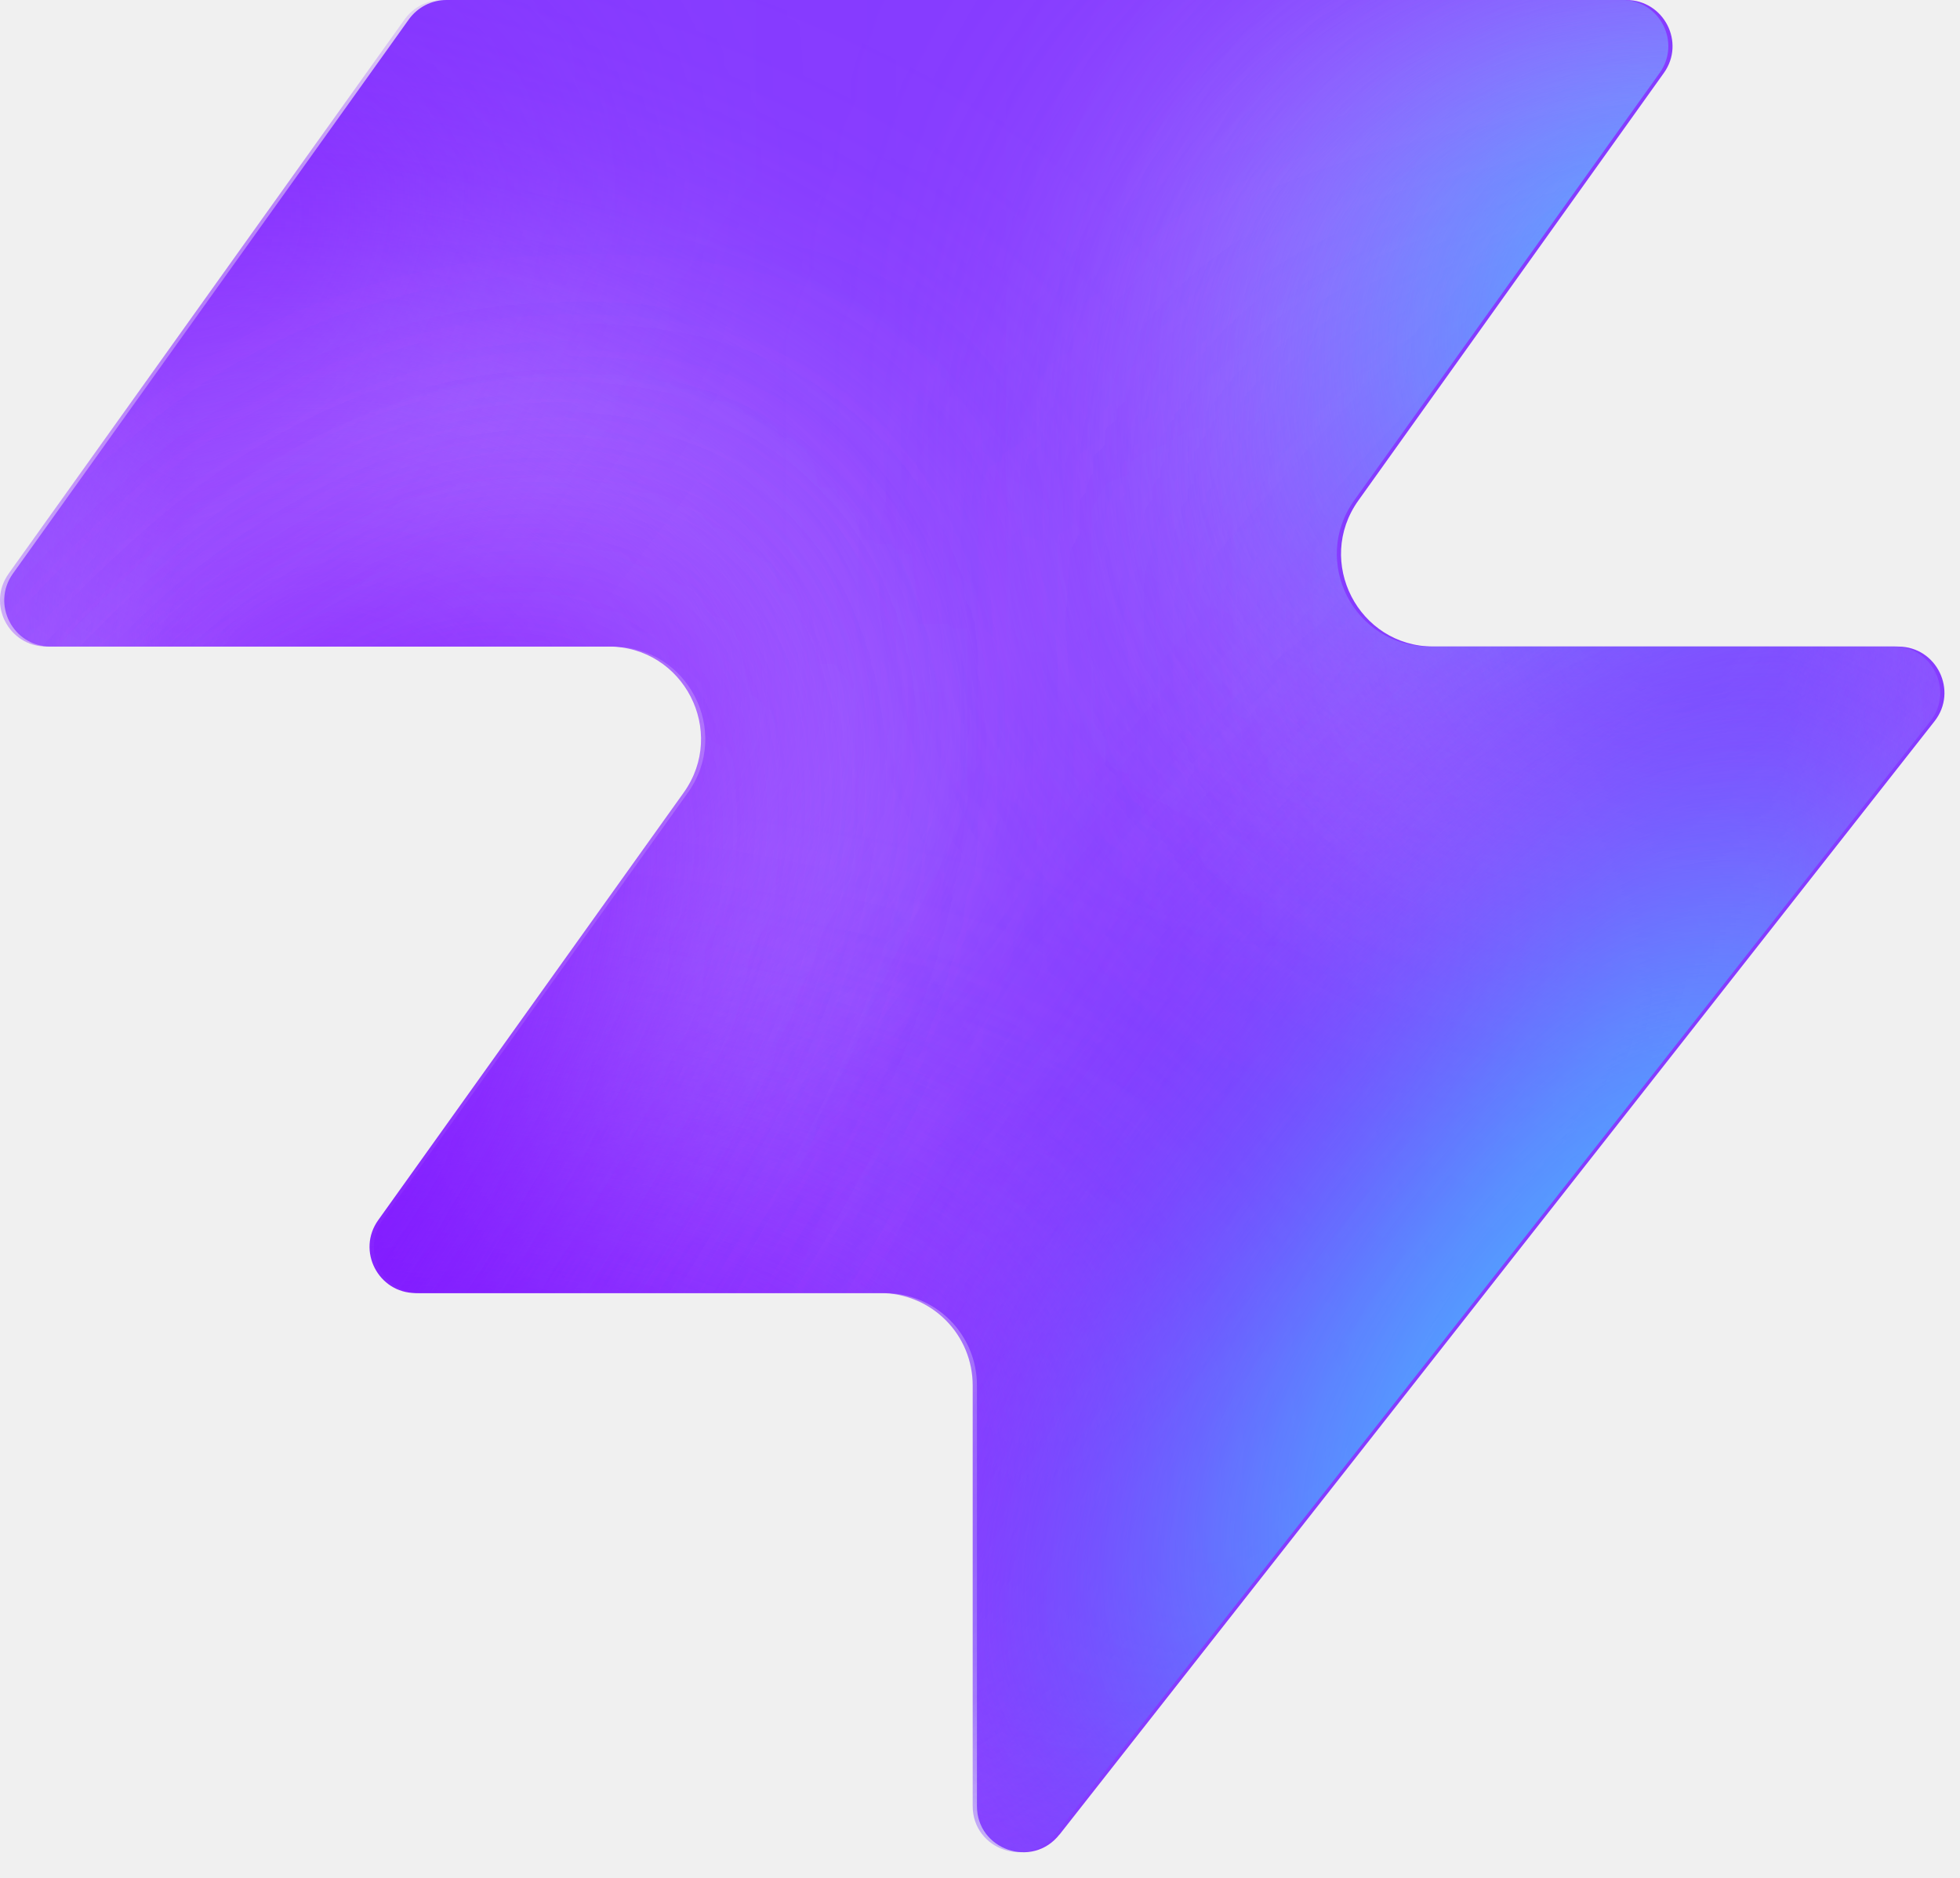
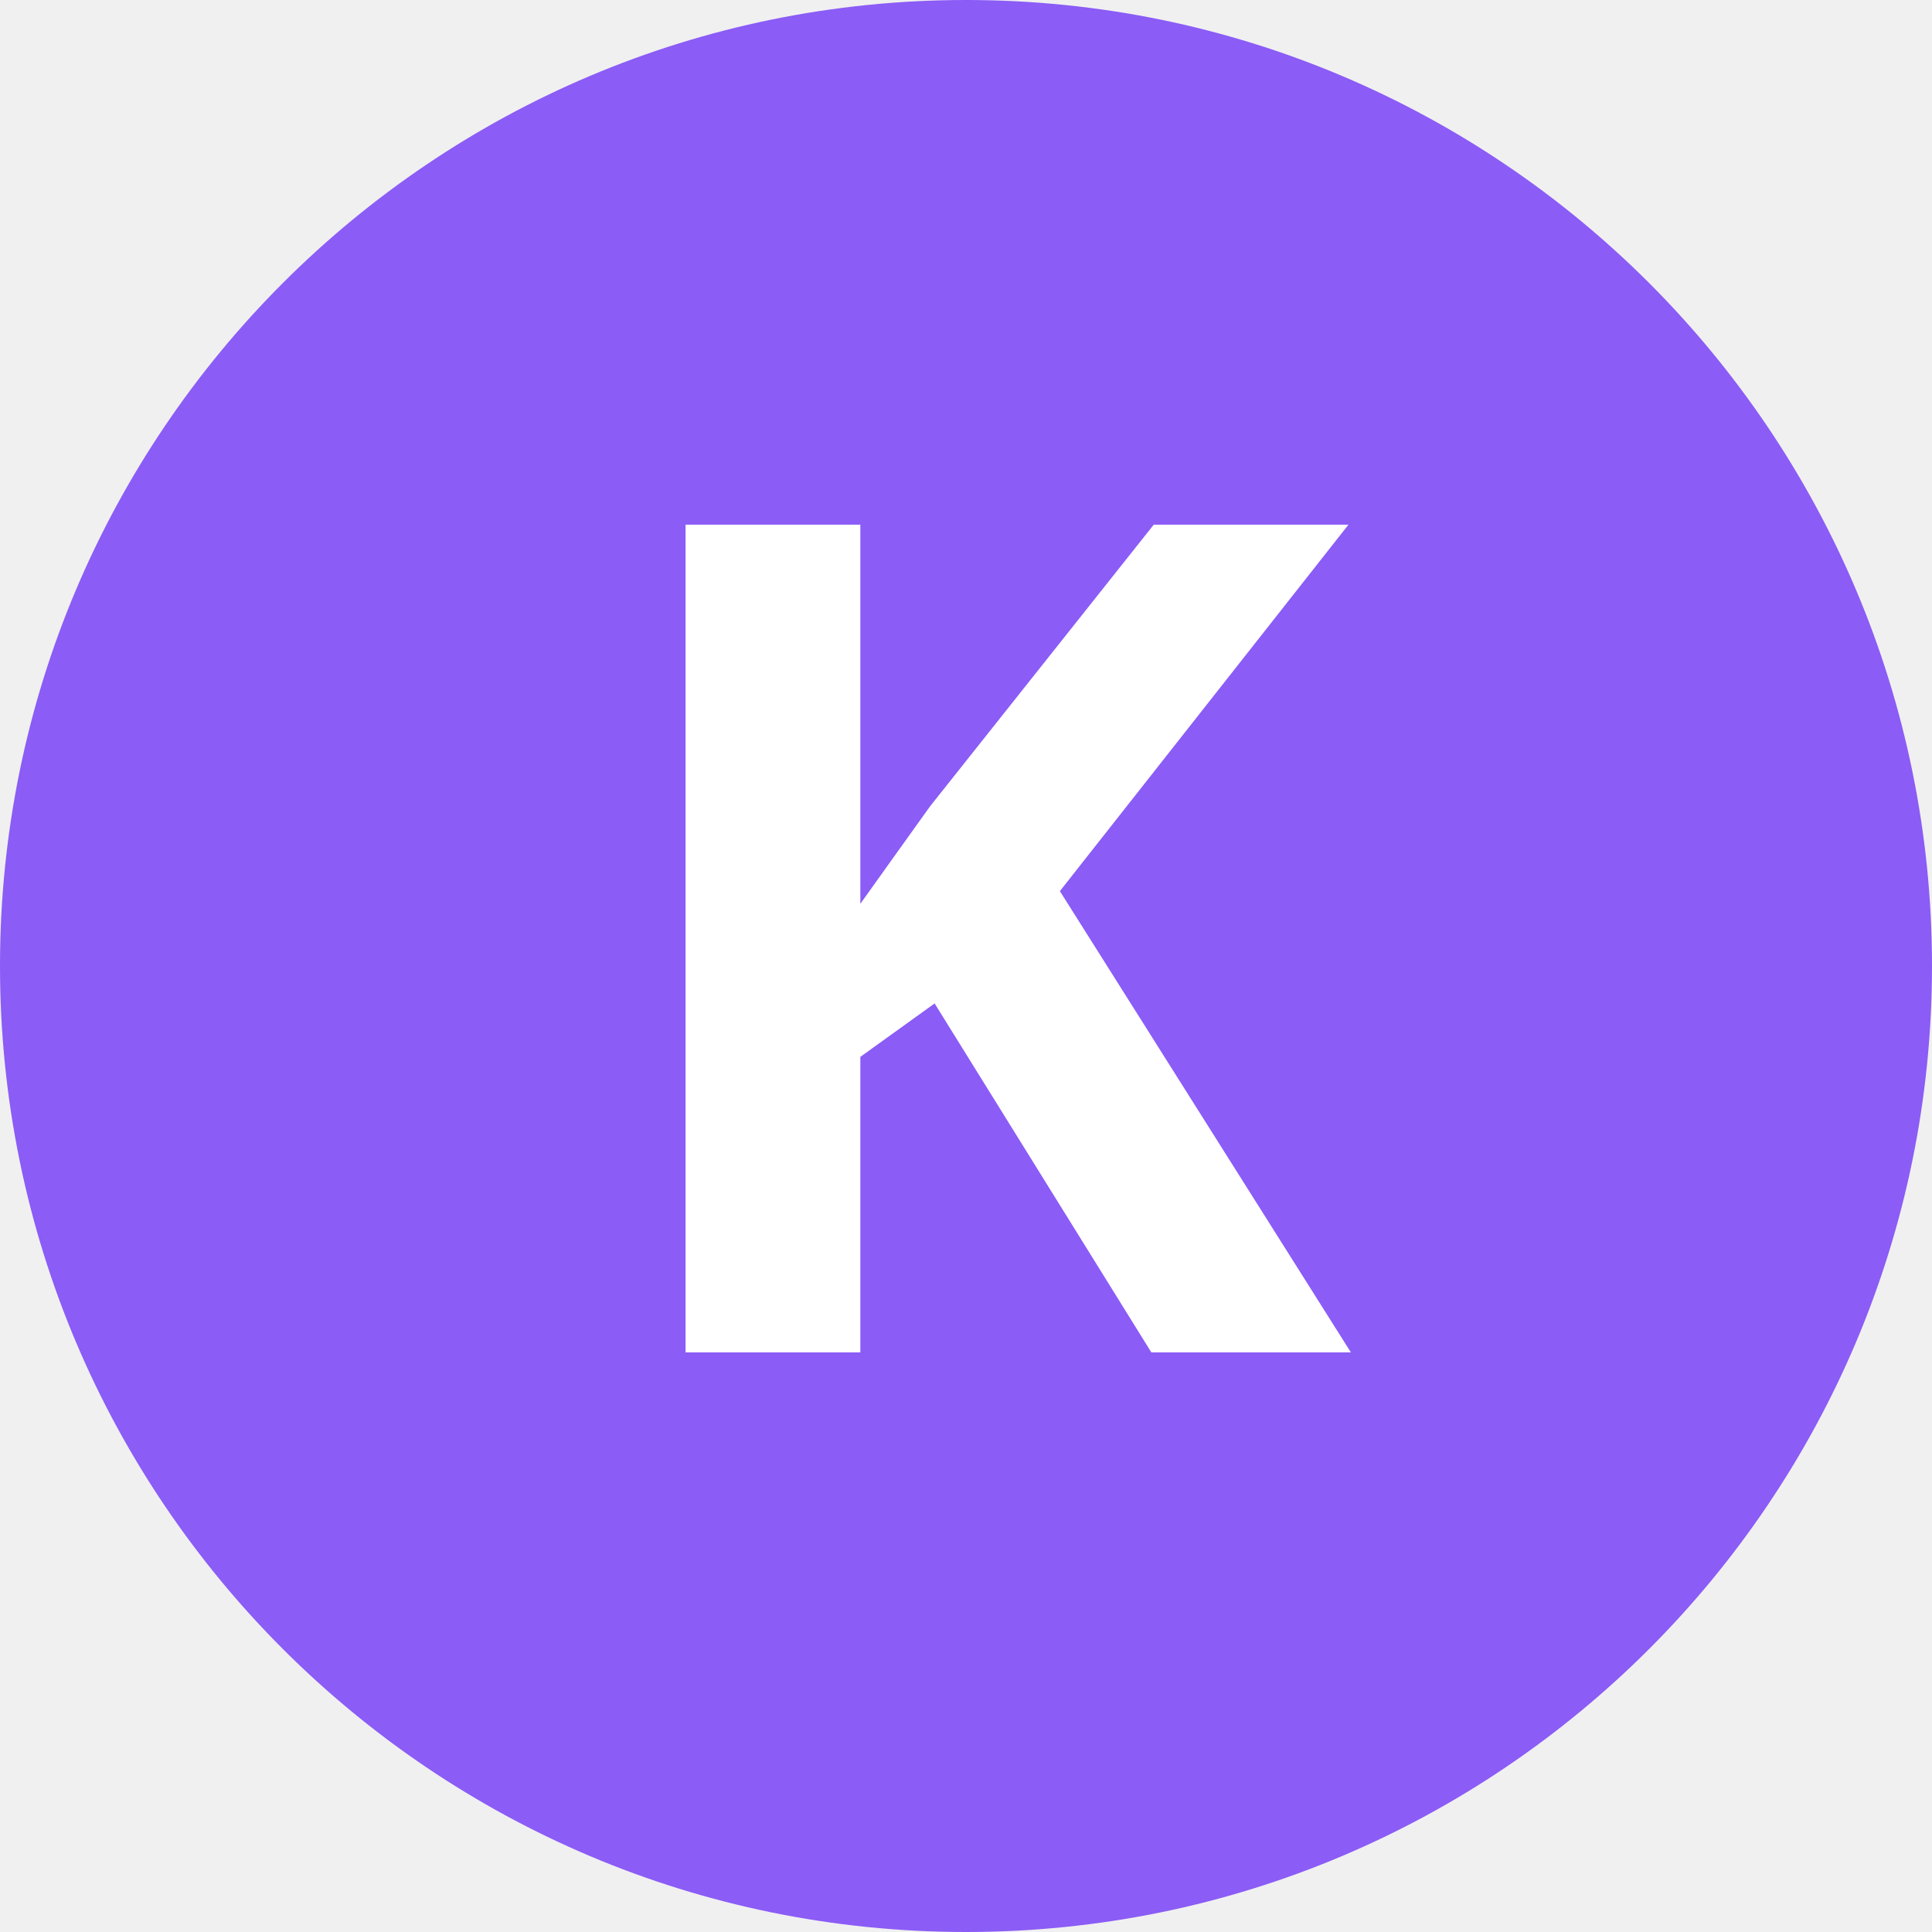
- <svg xmlns="http://www.w3.org/2000/svg" width="48" height="46" fill="none" viewBox="0 0 48 46">
-   <path fill="#863bff" d="M25.946 44.938c-.664.845-2.021.375-2.021-.698V33.937a2.26 2.26 0 0 0-2.262-2.262H10.287c-.92 0-1.456-1.04-.92-1.788l7.48-10.471c1.07-1.497 0-3.578-1.842-3.578H1.237c-.92 0-1.456-1.04-.92-1.788L10.013.474c.214-.297.556-.474.92-.474h28.894c.92 0 1.456 1.04.92 1.788l-7.48 10.471c-1.07 1.498 0 3.579 1.842 3.579h11.377c.943 0 1.473 1.088.89 1.83L25.947 44.94z" style="fill:#863bff;fill:color(display-p3 .525 .23 1);fill-opacity:1" />
-   <mask id="a" width="48" height="46" x="0" y="0" maskUnits="userSpaceOnUse" style="mask-type:alpha">
-     <path fill="#000" d="M25.842 44.938c-.664.844-2.021.375-2.021-.698V33.937a2.26 2.26 0 0 0-2.262-2.262H10.183c-.92 0-1.456-1.04-.92-1.788l7.48-10.471c1.07-1.498 0-3.579-1.842-3.579H1.133c-.92 0-1.456-1.04-.92-1.787L9.91.473c.214-.297.556-.474.92-.474h28.894c.92 0 1.456 1.04.92 1.788l-7.48 10.471c-1.07 1.498 0 3.578 1.842 3.578h11.377c.943 0 1.473 1.088.89 1.832L25.843 44.94z" style="fill:#000;fill-opacity:1" />
-   </mask>
-   <g mask="url(#a)">
-     <g filter="url(#b)">
-       <ellipse cx="5.508" cy="14.704" fill="#ede6ff" rx="5.508" ry="14.704" style="fill:#ede6ff;fill:color(display-p3 .927 .903 1);fill-opacity:1" transform="matrix(.00324 1 1 -.00324 -4.47 31.516)" />
-     </g>
-     <g filter="url(#c)">
-       <ellipse cx="10.399" cy="29.851" fill="#ede6ff" rx="10.399" ry="29.851" style="fill:#ede6ff;fill:color(display-p3 .927 .903 1);fill-opacity:1" transform="matrix(.00324 1 1 -.00324 -39.328 7.883)" />
-     </g>
-     <g filter="url(#d)">
-       <ellipse cx="5.508" cy="30.487" fill="#7e14ff" rx="5.508" ry="30.487" style="fill:#7e14ff;fill:color(display-p3 .492 .077 1);fill-opacity:1" transform="rotate(89.814 -25.913 -14.639)scale(1 -1)" />
-     </g>
-     <g filter="url(#e)">
-       <ellipse cx="5.508" cy="30.599" fill="#7e14ff" rx="5.508" ry="30.599" style="fill:#7e14ff;fill:color(display-p3 .492 .077 1);fill-opacity:1" transform="rotate(89.814 -32.644 -3.334)scale(1 -1)" />
-     </g>
-     <g filter="url(#f)">
-       <ellipse cx="5.508" cy="30.599" fill="#7e14ff" rx="5.508" ry="30.599" style="fill:#7e14ff;fill:color(display-p3 .492 .077 1);fill-opacity:1" transform="matrix(.00324 1 1 -.00324 -34.34 30.47)" />
-     </g>
-     <g filter="url(#g)">
-       <ellipse cx="14.072" cy="22.078" fill="#ede6ff" rx="14.072" ry="22.078" style="fill:#ede6ff;fill:color(display-p3 .927 .903 1);fill-opacity:1" transform="rotate(93.35 24.506 48.493)scale(-1 1)" />
-     </g>
-     <g filter="url(#h)">
-       <ellipse cx="3.47" cy="21.501" fill="#7e14ff" rx="3.47" ry="21.501" style="fill:#7e14ff;fill:color(display-p3 .492 .077 1);fill-opacity:1" transform="rotate(89.009 28.708 47.59)scale(-1 1)" />
-     </g>
-     <g filter="url(#i)">
-       <ellipse cx="3.47" cy="21.501" fill="#7e14ff" rx="3.47" ry="21.501" style="fill:#7e14ff;fill:color(display-p3 .492 .077 1);fill-opacity:1" transform="rotate(89.009 28.708 47.59)scale(-1 1)" />
-     </g>
-     <g filter="url(#j)">
-       <ellipse cx=".387" cy="8.972" fill="#7e14ff" rx="4.407" ry="29.108" style="fill:#7e14ff;fill:color(display-p3 .492 .077 1);fill-opacity:1" transform="rotate(39.51 .387 8.972)" />
-     </g>
-     <g filter="url(#k)">
-       <ellipse cx="47.523" cy="-6.092" fill="#7e14ff" rx="4.407" ry="29.108" style="fill:#7e14ff;fill:color(display-p3 .492 .077 1);fill-opacity:1" transform="rotate(37.892 47.523 -6.092)" />
-     </g>
-     <g filter="url(#l)">
-       <ellipse cx="41.412" cy="6.333" fill="#47bfff" rx="5.971" ry="9.665" style="fill:#47bfff;fill:color(display-p3 .28 .748 1);fill-opacity:1" transform="rotate(37.892 41.412 6.333)" />
-     </g>
-     <g filter="url(#m)">
-       <ellipse cx="-1.879" cy="38.332" fill="#7e14ff" rx="4.407" ry="29.108" style="fill:#7e14ff;fill:color(display-p3 .492 .077 1);fill-opacity:1" transform="rotate(37.892 -1.88 38.332)" />
-     </g>
-     <g filter="url(#n)">
-       <ellipse cx="-1.879" cy="38.332" fill="#7e14ff" rx="4.407" ry="29.108" style="fill:#7e14ff;fill:color(display-p3 .492 .077 1);fill-opacity:1" transform="rotate(37.892 -1.88 38.332)" />
-     </g>
-     <g filter="url(#o)">
-       <ellipse cx="35.651" cy="29.907" fill="#7e14ff" rx="4.407" ry="29.108" style="fill:#7e14ff;fill:color(display-p3 .492 .077 1);fill-opacity:1" transform="rotate(37.892 35.651 29.907)" />
-     </g>
-     <g filter="url(#p)">
-       <ellipse cx="38.418" cy="32.4" fill="#47bfff" rx="5.971" ry="15.297" style="fill:#47bfff;fill:color(display-p3 .28 .748 1);fill-opacity:1" transform="rotate(37.892 38.418 32.4)" />
-     </g>
-   </g>
-   <defs>
-     <filter id="b" width="60.045" height="41.654" x="-19.77" y="16.149" color-interpolation-filters="sRGB" filterUnits="userSpaceOnUse">
-       <feFlood flood-opacity="0" result="BackgroundImageFix" />
-       <feBlend in="SourceGraphic" in2="BackgroundImageFix" result="shape" />
-       <feGaussianBlur result="effect1_foregroundBlur_2002_17158" stdDeviation="7.659" />
-     </filter>
-     <filter id="c" width="90.34" height="51.437" x="-54.613" y="-7.533" color-interpolation-filters="sRGB" filterUnits="userSpaceOnUse">
-       <feFlood flood-opacity="0" result="BackgroundImageFix" />
-       <feBlend in="SourceGraphic" in2="BackgroundImageFix" result="shape" />
-       <feGaussianBlur result="effect1_foregroundBlur_2002_17158" stdDeviation="7.659" />
-     </filter>
-     <filter id="d" width="79.355" height="29.4" x="-49.64" y="2.03" color-interpolation-filters="sRGB" filterUnits="userSpaceOnUse">
-       <feFlood flood-opacity="0" result="BackgroundImageFix" />
-       <feBlend in="SourceGraphic" in2="BackgroundImageFix" result="shape" />
-       <feGaussianBlur result="effect1_foregroundBlur_2002_17158" stdDeviation="4.596" />
-     </filter>
-     <filter id="e" width="79.579" height="29.4" x="-45.045" y="20.029" color-interpolation-filters="sRGB" filterUnits="userSpaceOnUse">
-       <feFlood flood-opacity="0" result="BackgroundImageFix" />
-       <feBlend in="SourceGraphic" in2="BackgroundImageFix" result="shape" />
-       <feGaussianBlur result="effect1_foregroundBlur_2002_17158" stdDeviation="4.596" />
-     </filter>
-     <filter id="f" width="79.579" height="29.4" x="-43.513" y="21.178" color-interpolation-filters="sRGB" filterUnits="userSpaceOnUse">
-       <feFlood flood-opacity="0" result="BackgroundImageFix" />
-       <feBlend in="SourceGraphic" in2="BackgroundImageFix" result="shape" />
-       <feGaussianBlur result="effect1_foregroundBlur_2002_17158" stdDeviation="4.596" />
-     </filter>
-     <filter id="g" width="74.749" height="58.852" x="15.756" y="-17.901" color-interpolation-filters="sRGB" filterUnits="userSpaceOnUse">
-       <feFlood flood-opacity="0" result="BackgroundImageFix" />
-       <feBlend in="SourceGraphic" in2="BackgroundImageFix" result="shape" />
-       <feGaussianBlur result="effect1_foregroundBlur_2002_17158" stdDeviation="7.659" />
-     </filter>
-     <filter id="h" width="61.377" height="25.362" x="23.548" y="2.284" color-interpolation-filters="sRGB" filterUnits="userSpaceOnUse">
-       <feFlood flood-opacity="0" result="BackgroundImageFix" />
-       <feBlend in="SourceGraphic" in2="BackgroundImageFix" result="shape" />
-       <feGaussianBlur result="effect1_foregroundBlur_2002_17158" stdDeviation="4.596" />
-     </filter>
-     <filter id="i" width="61.377" height="25.362" x="23.548" y="2.284" color-interpolation-filters="sRGB" filterUnits="userSpaceOnUse">
-       <feFlood flood-opacity="0" result="BackgroundImageFix" />
-       <feBlend in="SourceGraphic" in2="BackgroundImageFix" result="shape" />
-       <feGaussianBlur result="effect1_foregroundBlur_2002_17158" stdDeviation="4.596" />
-     </filter>
-     <filter id="j" width="56.045" height="63.649" x="-27.636" y="-22.853" color-interpolation-filters="sRGB" filterUnits="userSpaceOnUse">
-       <feFlood flood-opacity="0" result="BackgroundImageFix" />
-       <feBlend in="SourceGraphic" in2="BackgroundImageFix" result="shape" />
-       <feGaussianBlur result="effect1_foregroundBlur_2002_17158" stdDeviation="4.596" />
-     </filter>
-     <filter id="k" width="54.814" height="64.646" x="20.116" y="-38.415" color-interpolation-filters="sRGB" filterUnits="userSpaceOnUse">
-       <feFlood flood-opacity="0" result="BackgroundImageFix" />
-       <feBlend in="SourceGraphic" in2="BackgroundImageFix" result="shape" />
-       <feGaussianBlur result="effect1_foregroundBlur_2002_17158" stdDeviation="4.596" />
-     </filter>
-     <filter id="l" width="33.541" height="35.313" x="24.641" y="-11.323" color-interpolation-filters="sRGB" filterUnits="userSpaceOnUse">
-       <feFlood flood-opacity="0" result="BackgroundImageFix" />
-       <feBlend in="SourceGraphic" in2="BackgroundImageFix" result="shape" />
-       <feGaussianBlur result="effect1_foregroundBlur_2002_17158" stdDeviation="4.596" />
-     </filter>
-     <filter id="m" width="54.814" height="64.646" x="-29.286" y="6.009" color-interpolation-filters="sRGB" filterUnits="userSpaceOnUse">
-       <feFlood flood-opacity="0" result="BackgroundImageFix" />
-       <feBlend in="SourceGraphic" in2="BackgroundImageFix" result="shape" />
-       <feGaussianBlur result="effect1_foregroundBlur_2002_17158" stdDeviation="4.596" />
-     </filter>
-     <filter id="n" width="54.814" height="64.646" x="-29.286" y="6.009" color-interpolation-filters="sRGB" filterUnits="userSpaceOnUse">
-       <feFlood flood-opacity="0" result="BackgroundImageFix" />
-       <feBlend in="SourceGraphic" in2="BackgroundImageFix" result="shape" />
-       <feGaussianBlur result="effect1_foregroundBlur_2002_17158" stdDeviation="4.596" />
-     </filter>
-     <filter id="o" width="54.814" height="64.646" x="8.244" y="-2.416" color-interpolation-filters="sRGB" filterUnits="userSpaceOnUse">
-       <feFlood flood-opacity="0" result="BackgroundImageFix" />
-       <feBlend in="SourceGraphic" in2="BackgroundImageFix" result="shape" />
-       <feGaussianBlur result="effect1_foregroundBlur_2002_17158" stdDeviation="4.596" />
-     </filter>
-     <filter id="p" width="39.409" height="43.623" x="18.713" y="10.588" color-interpolation-filters="sRGB" filterUnits="userSpaceOnUse">
-       <feFlood flood-opacity="0" result="BackgroundImageFix" />
-       <feBlend in="SourceGraphic" in2="BackgroundImageFix" result="shape" />
-       <feGaussianBlur result="effect1_foregroundBlur_2002_17158" stdDeviation="4.596" />
-     </filter>
-   </defs>
+ <svg xmlns="http://www.w3.org/2000/svg" viewBox="0 0 100 100">
+   <circle cx="50" cy="50" r="50" fill="#8b5cf6" />
+   <text x="50" y="70" font-family="system-ui, sans-serif" font-size="60" font-weight="bold" fill="#ffffff" text-anchor="middle">K</text>
</svg>
